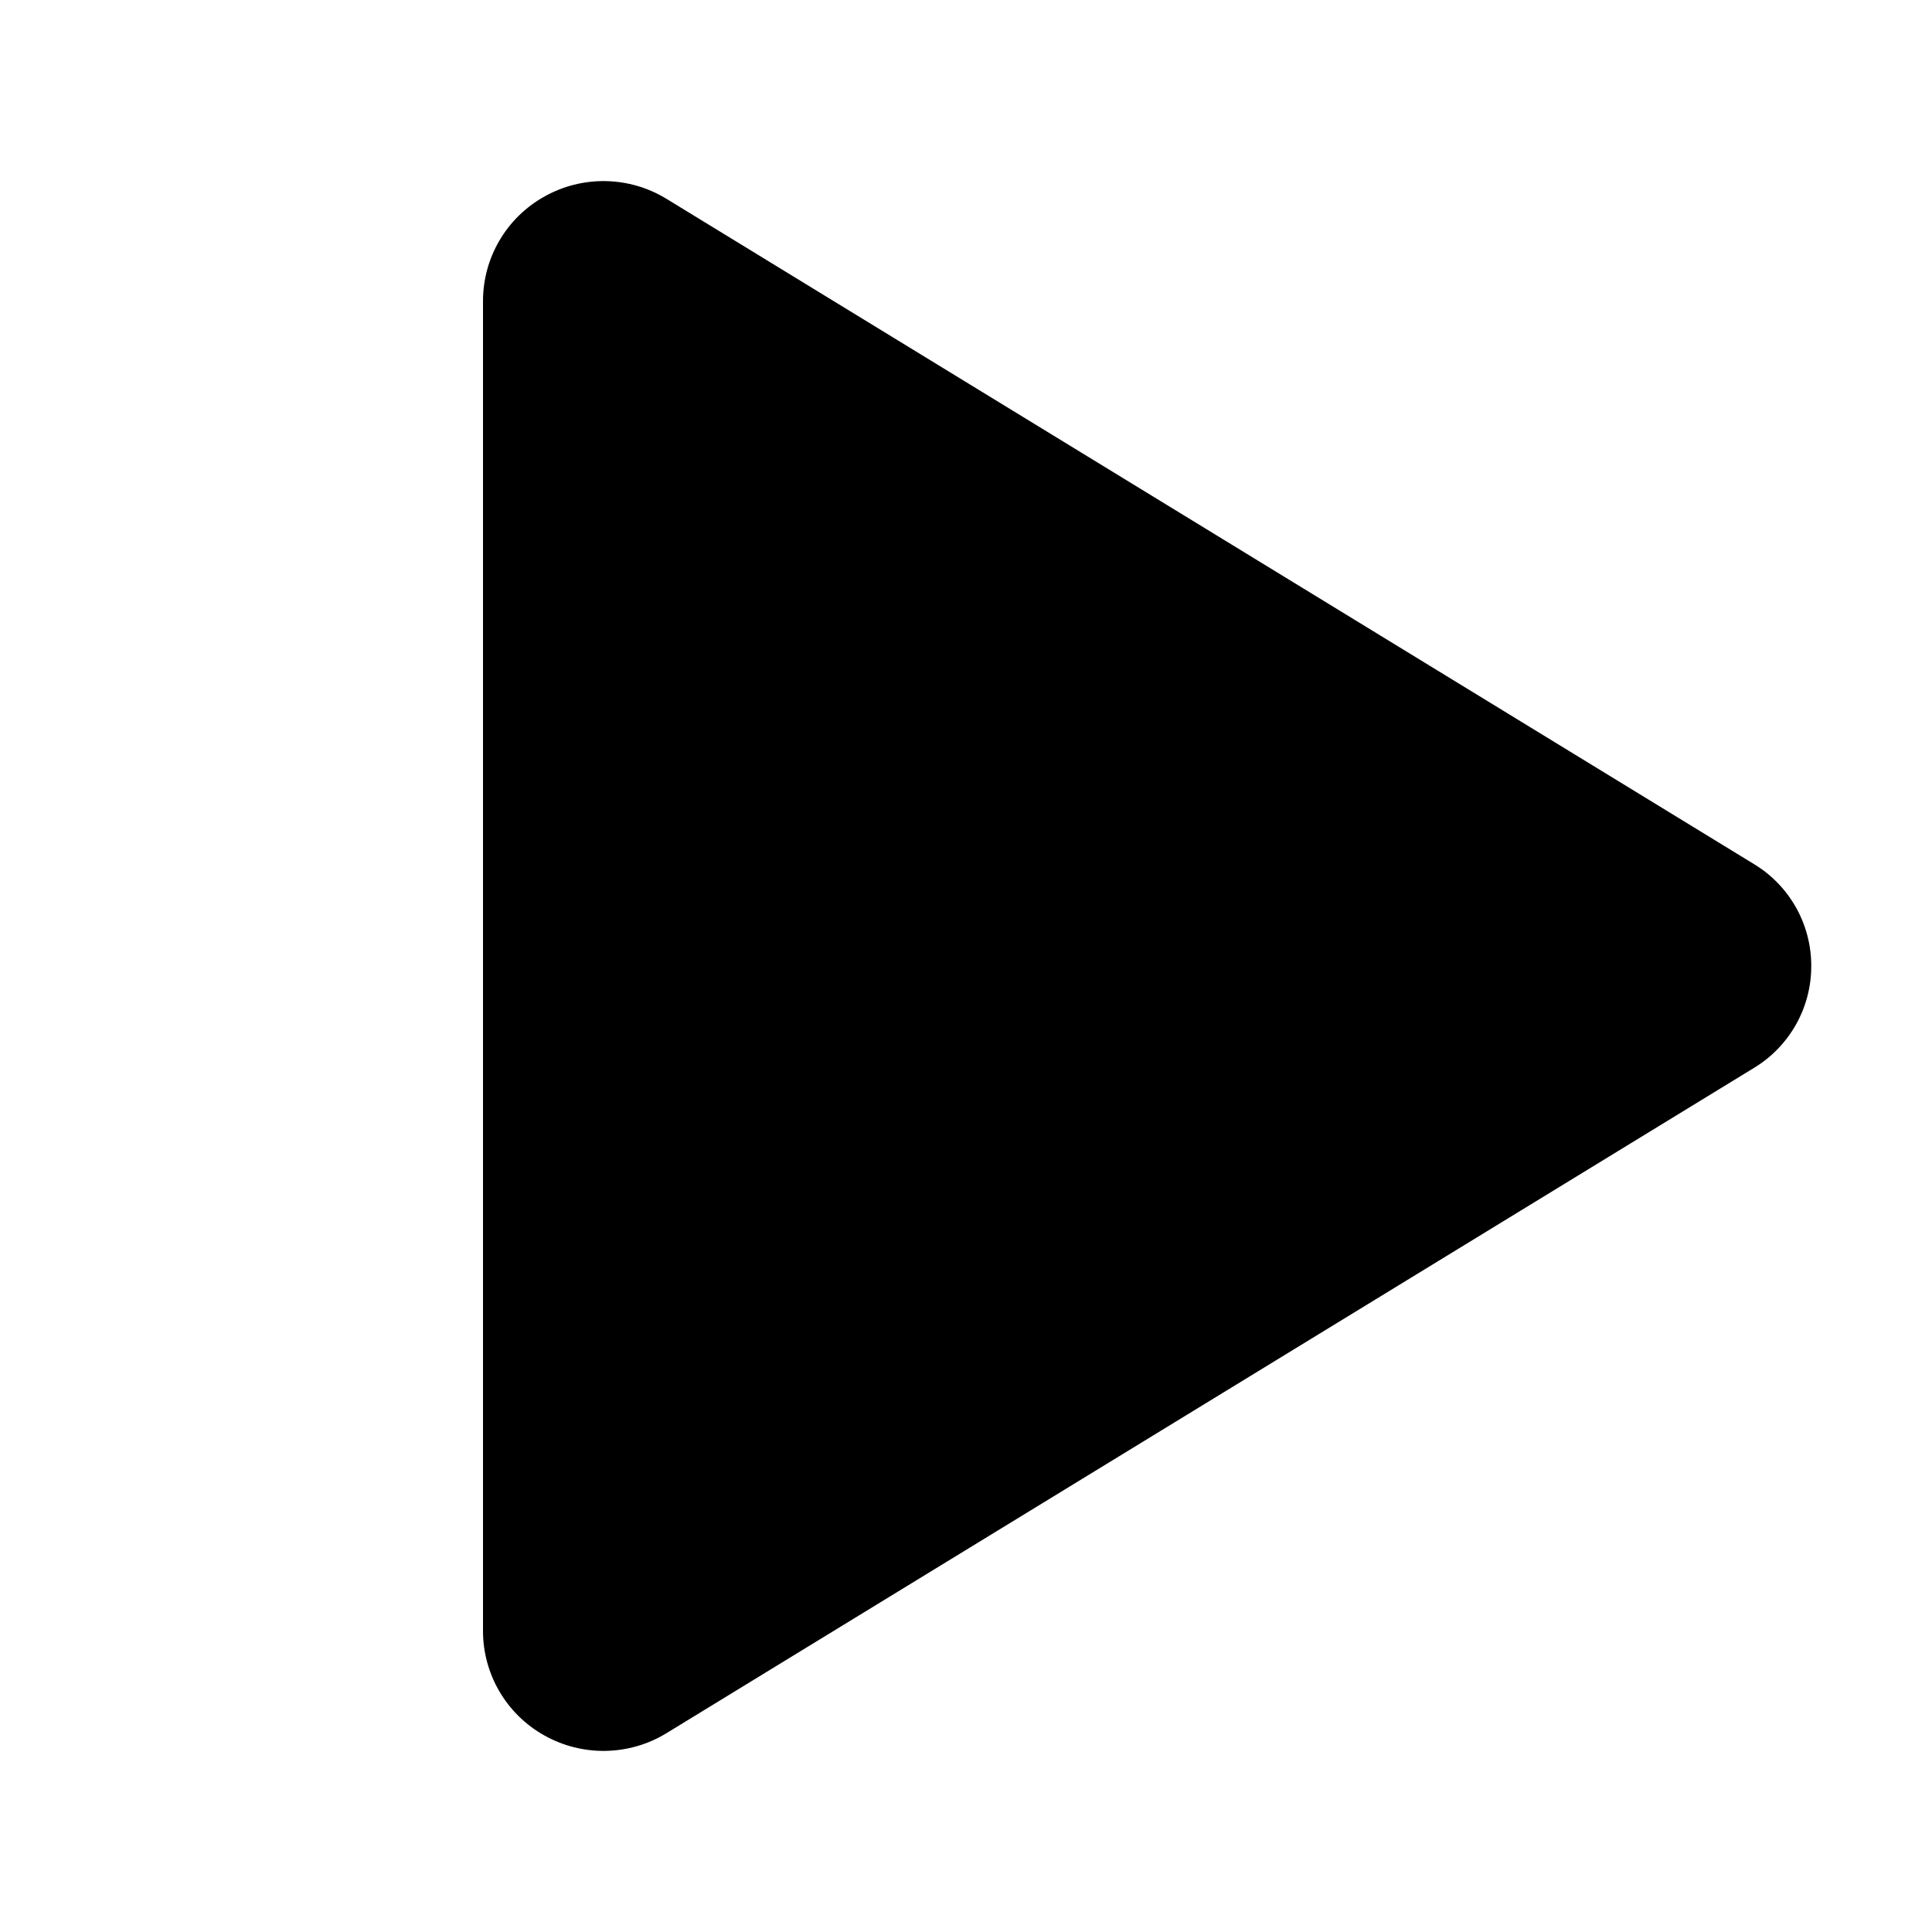
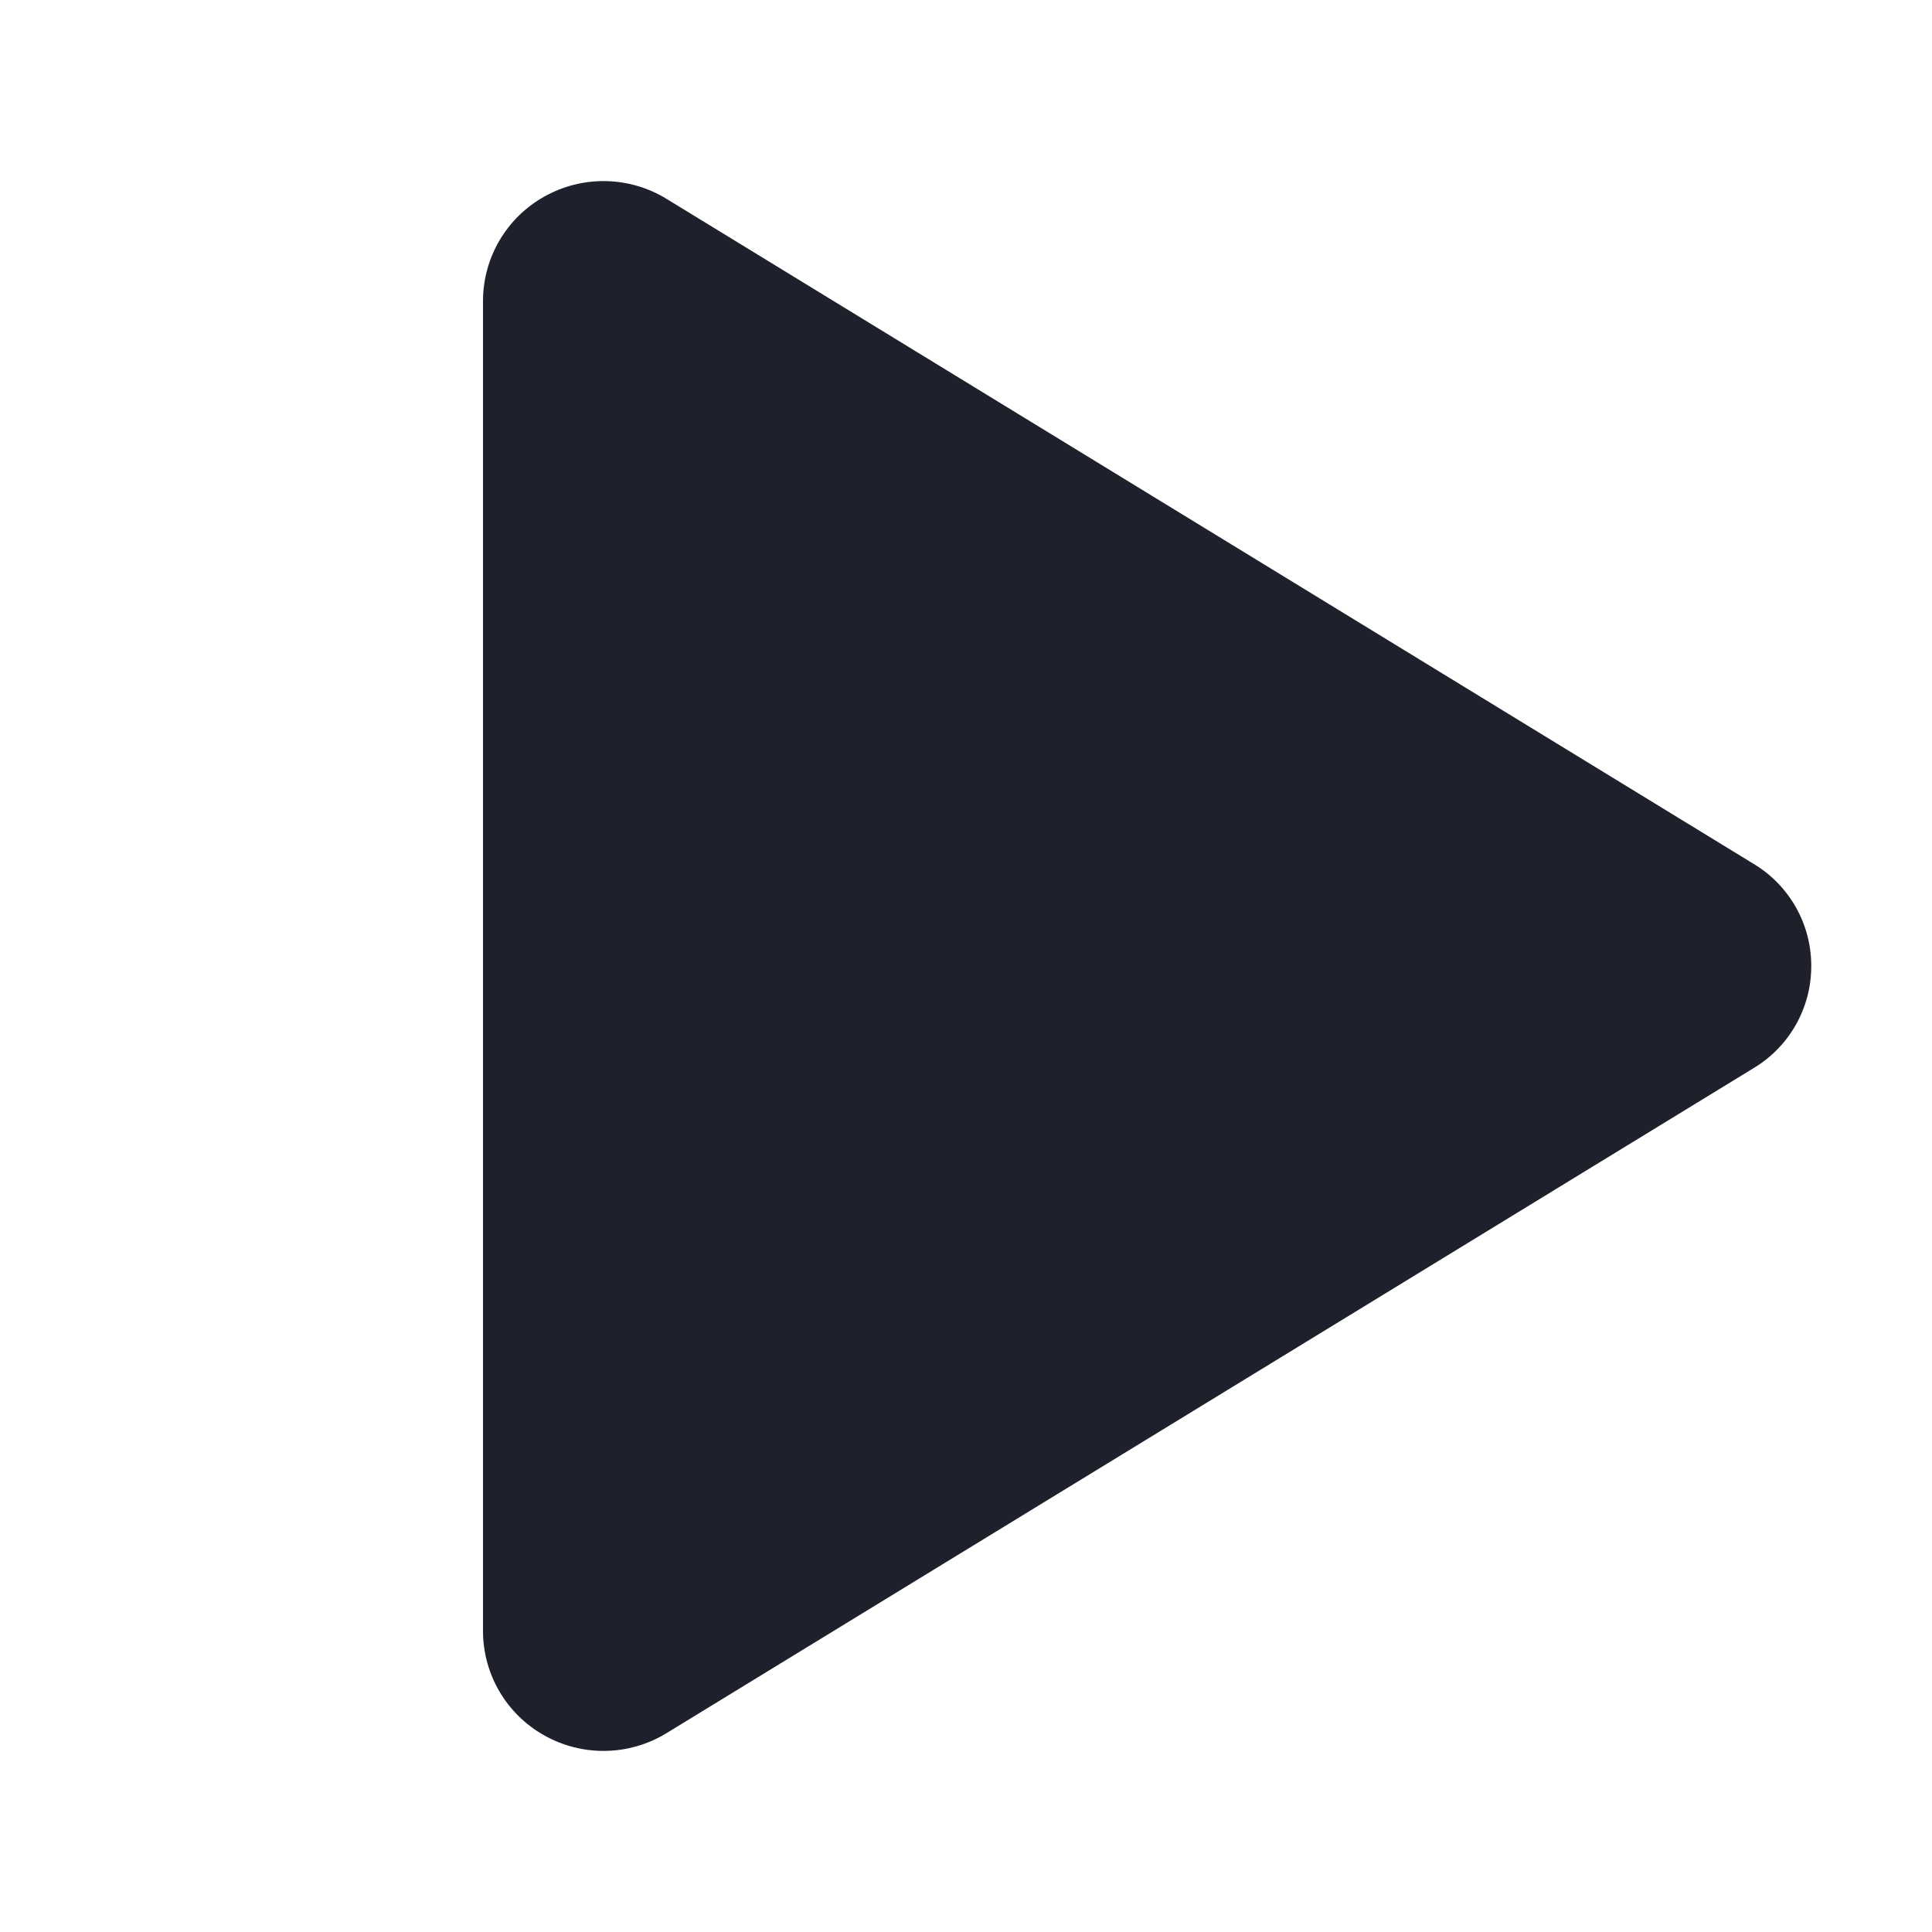
- <svg xmlns="http://www.w3.org/2000/svg" width="76" height="76" fill="#000000" viewBox="0 0 256 256">
+ <svg xmlns="http://www.w3.org/2000/svg" width="76" height="76" fill="#1E212B" viewBox="0 0 256 256">
  <path d="M240,128a15.74,15.74,0,0,1-7.6,13.51L88.32,229.65a16,16,0,0,1-16.2.3A15.86,15.86,0,0,1,64,216.13V39.87a15.86,15.86,0,0,1,8.12-13.82,16,16,0,0,1,16.2.3L232.4,114.49A15.74,15.74,0,0,1,240,128Z" />
</svg>
